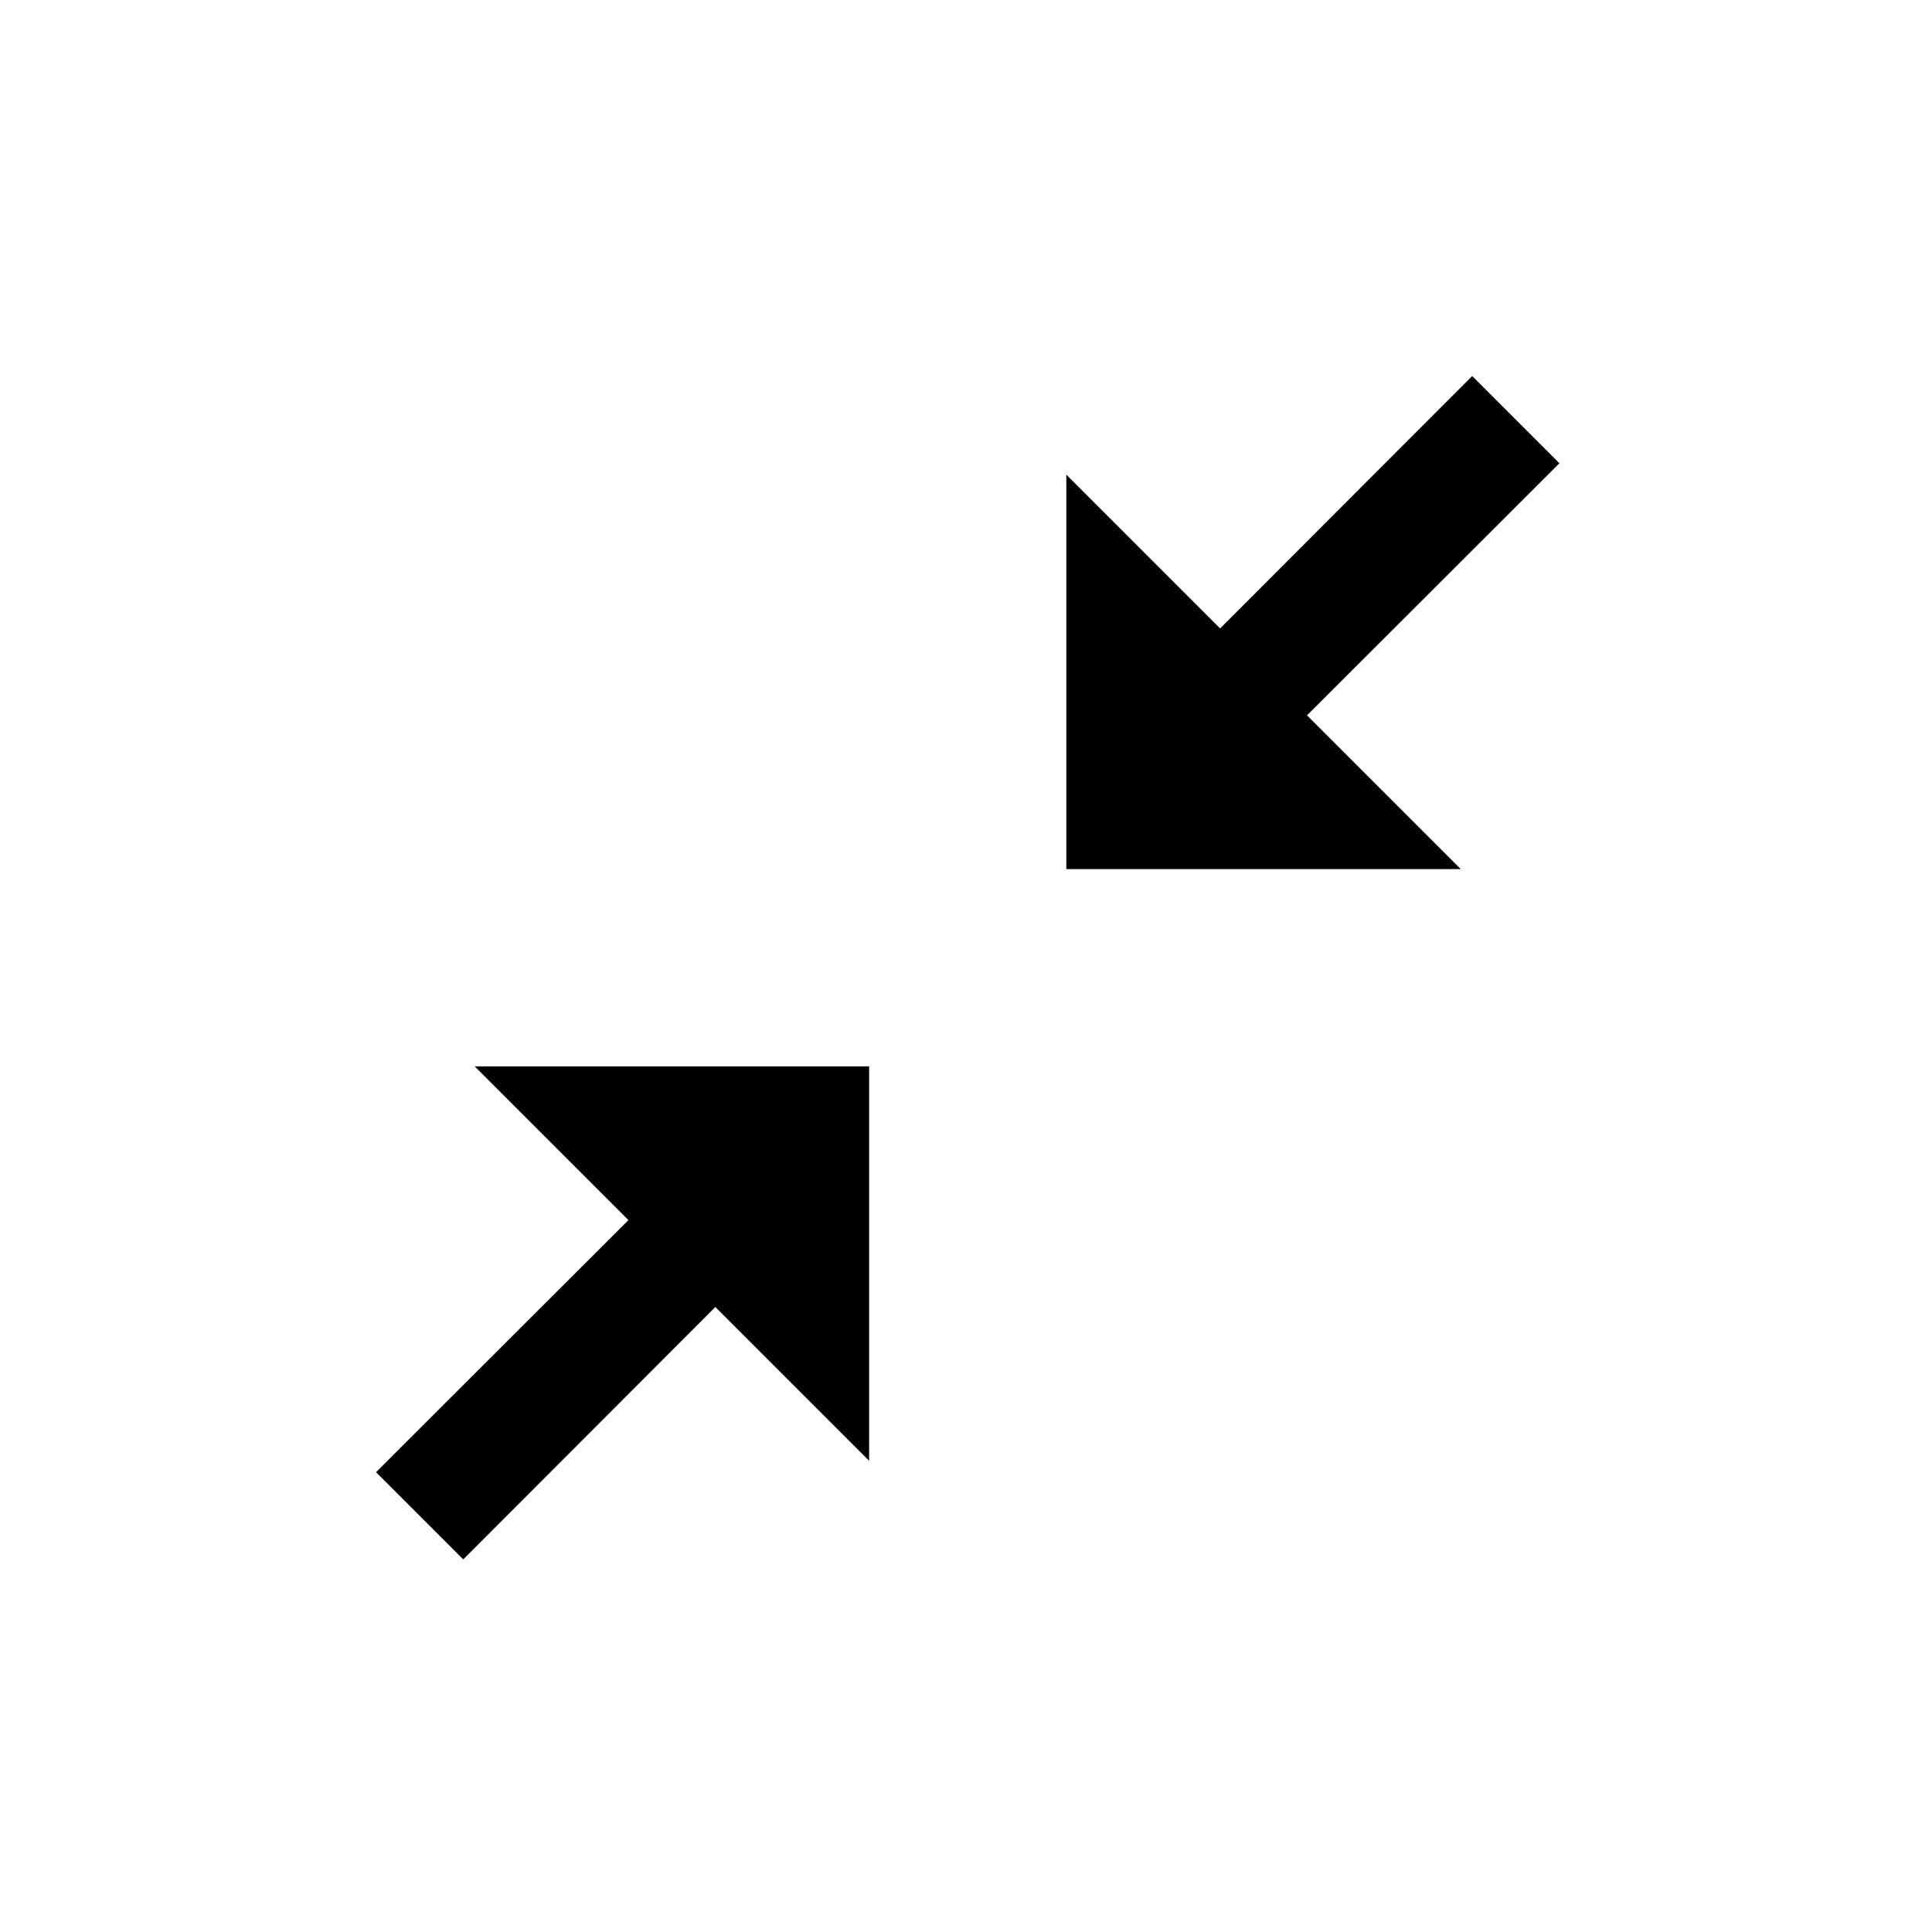
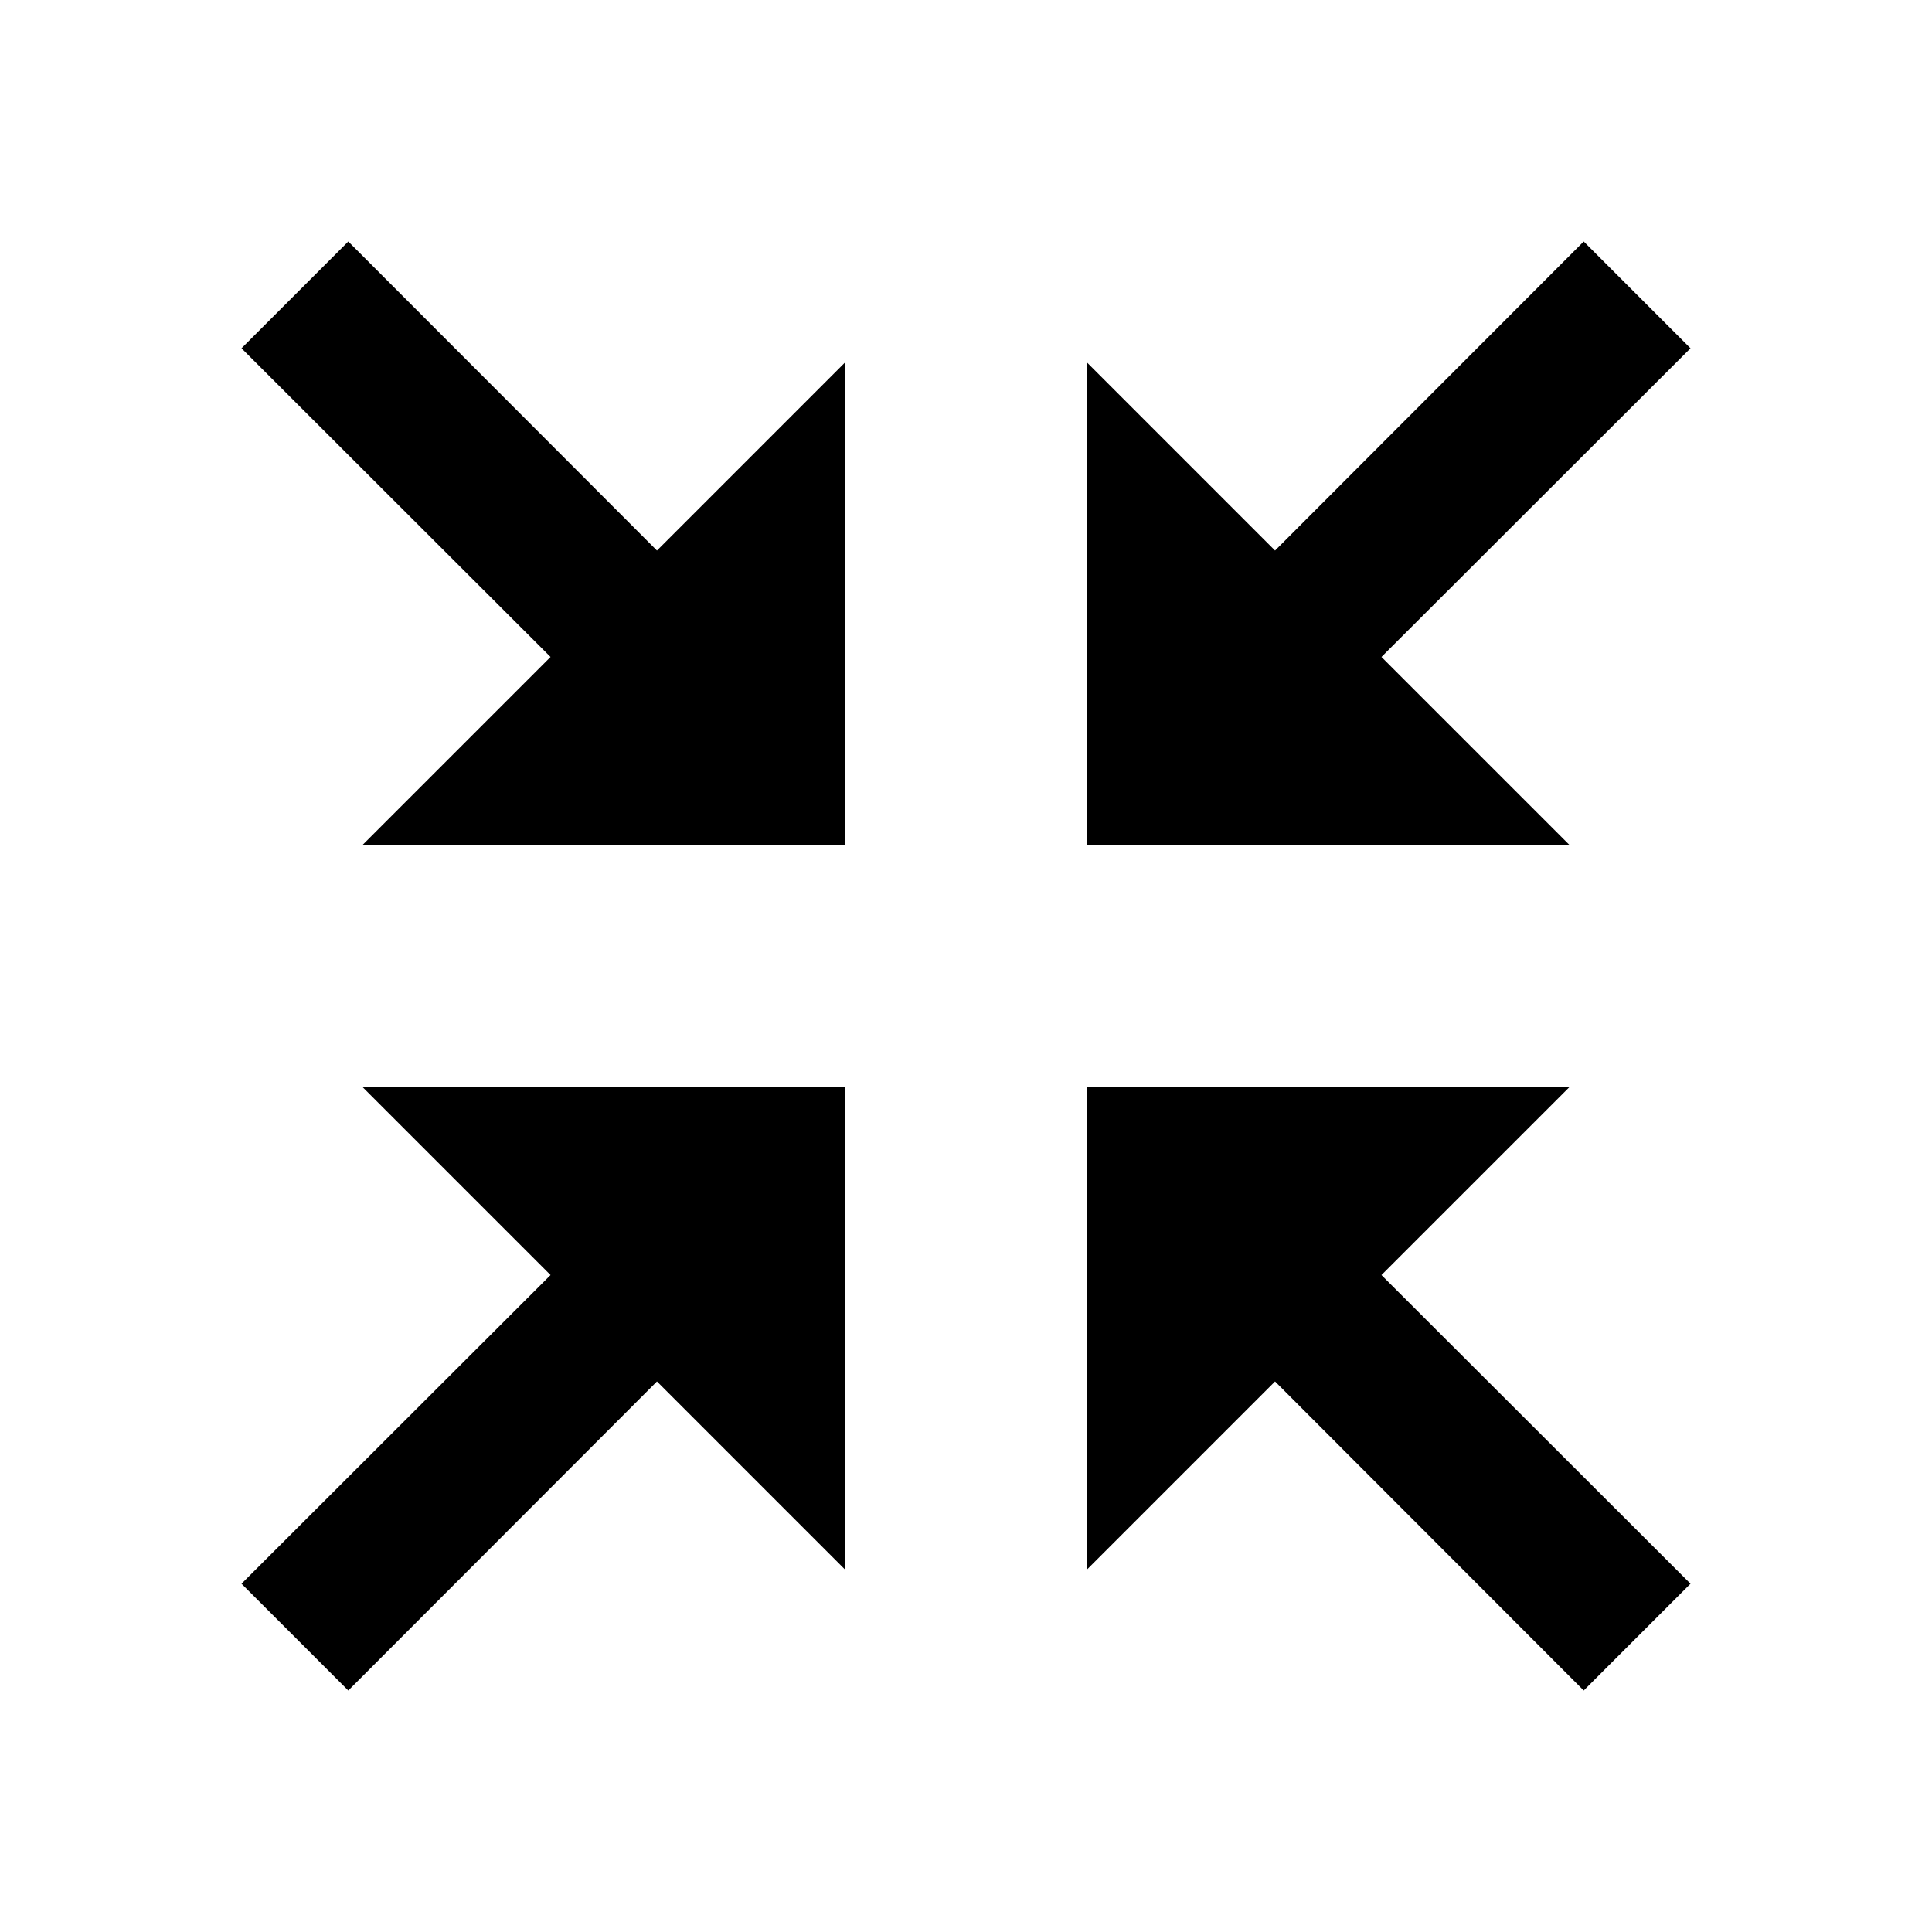
- <svg xmlns="http://www.w3.org/2000/svg" width="560px" height="560px" viewBox="0 0 560 560" version="1.1">
+ <svg xmlns="http://www.w3.org/2000/svg" width="512px" height="512px" viewBox="0 0 512 512" version="1.1">
  <defs />
  <g id="Page-1" stroke="none" stroke-width="1" fill="none" fill-rule="evenodd">
    <g id="fullscreen-exit" fill="#000000">
-       <g id="arrow-shrink" transform="translate(109, 109)">
+       <g id="arrow-shrink" transform="translate(64, 64)">
        <g id="Group">
-           <path d="M343,25.278 L269.845,98.345 L314.417,142.917 L200.083,142.917 L200.083,28.583 L244.655,73.155 L317.722,0 L343,25.278 Z" id="Shape" />
-           <path d="M0,317.722 L73.155,244.655 L28.583,200.083 L142.917,200.083 L142.917,314.417 L98.345,269.845 L25.278,343 L0,317.722 Z" id="Shape" />
+           <path d="M384,28.3 L302.1,110.1 L352,160 L224,160 L224,32 L273.9,81.9 L355.7,0 L384,28.3 Z" id="Shape" />
+           <path d="M384,355.7 L302.1,273.9 L352,224 L224,224 L224,352 L273.9,302.1 L355.7,384 L384,355.7 Z" id="Shape" />
+           <path d="M0,355.7 L81.9,273.9 L32,224 L160,224 L160,352 L110.1,302.1 L28.3,384 L0,355.7 Z" id="Shape" />
+           <path d="M0,28.3 L81.9,110.1 L32,160 L160,160 L160,32 L110.1,81.9 L28.3,0 L0,28.3 Z" id="Shape" />
        </g>
      </g>
    </g>
  </g>
</svg>
